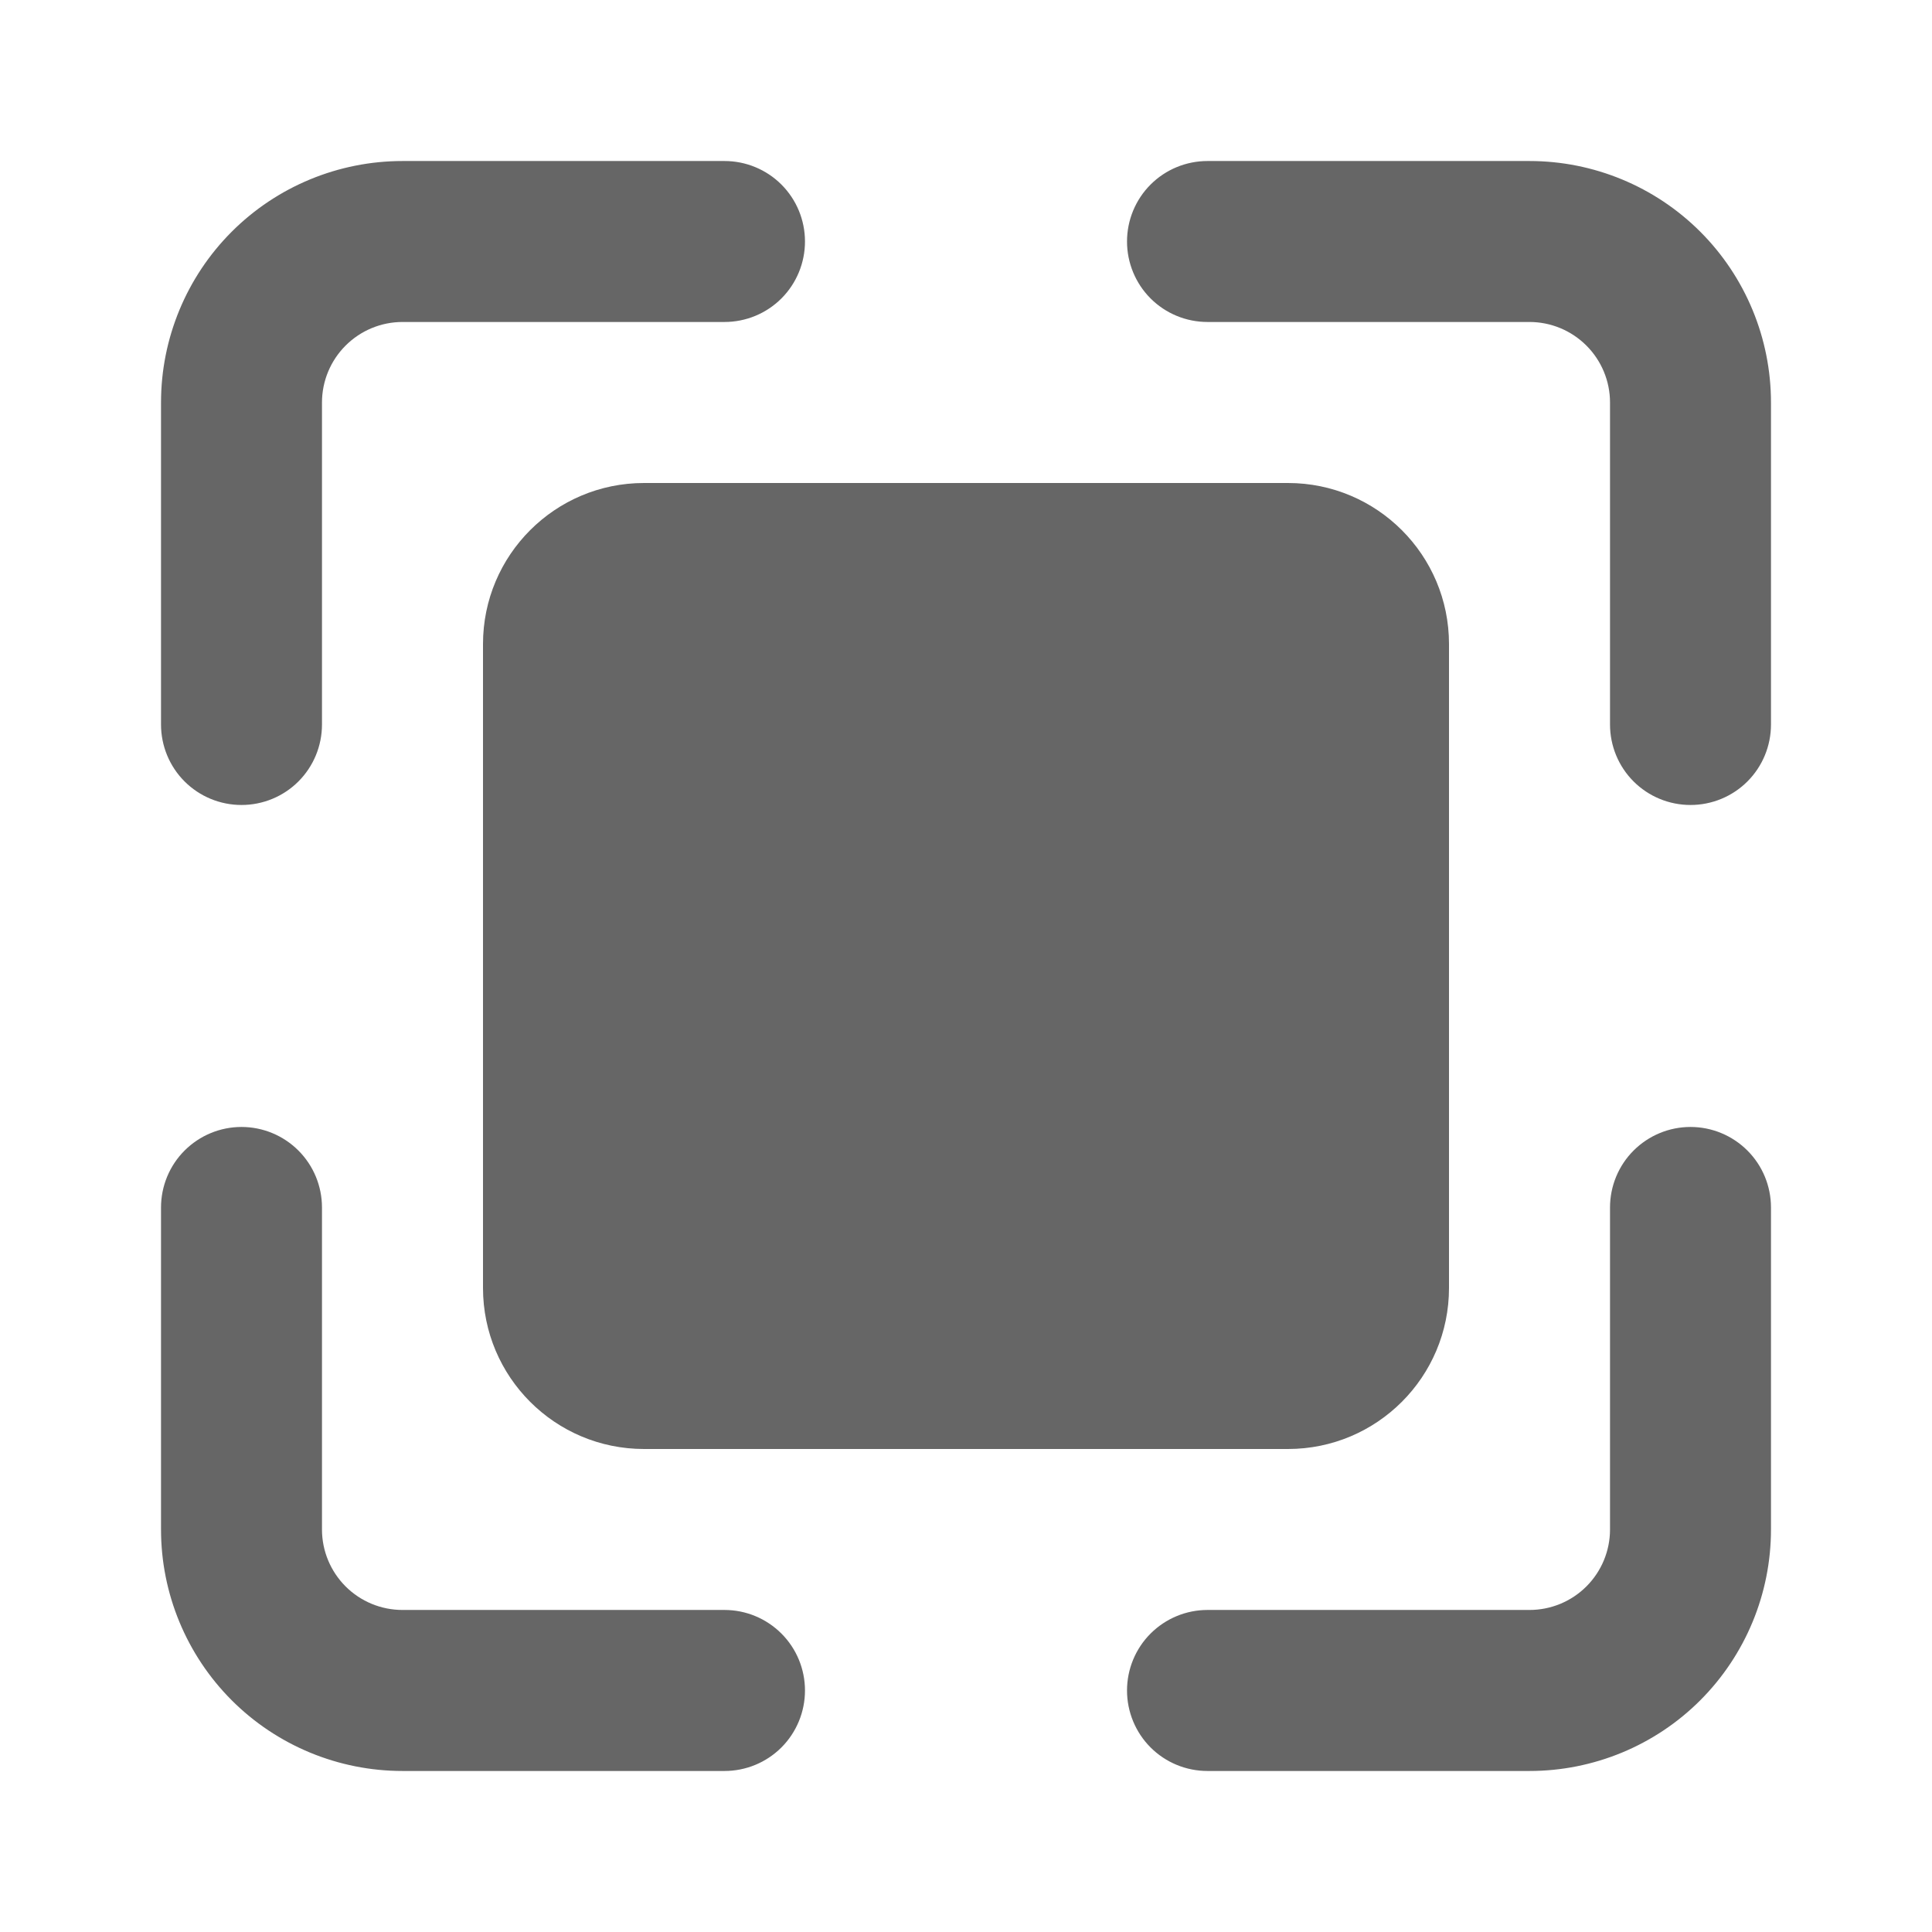
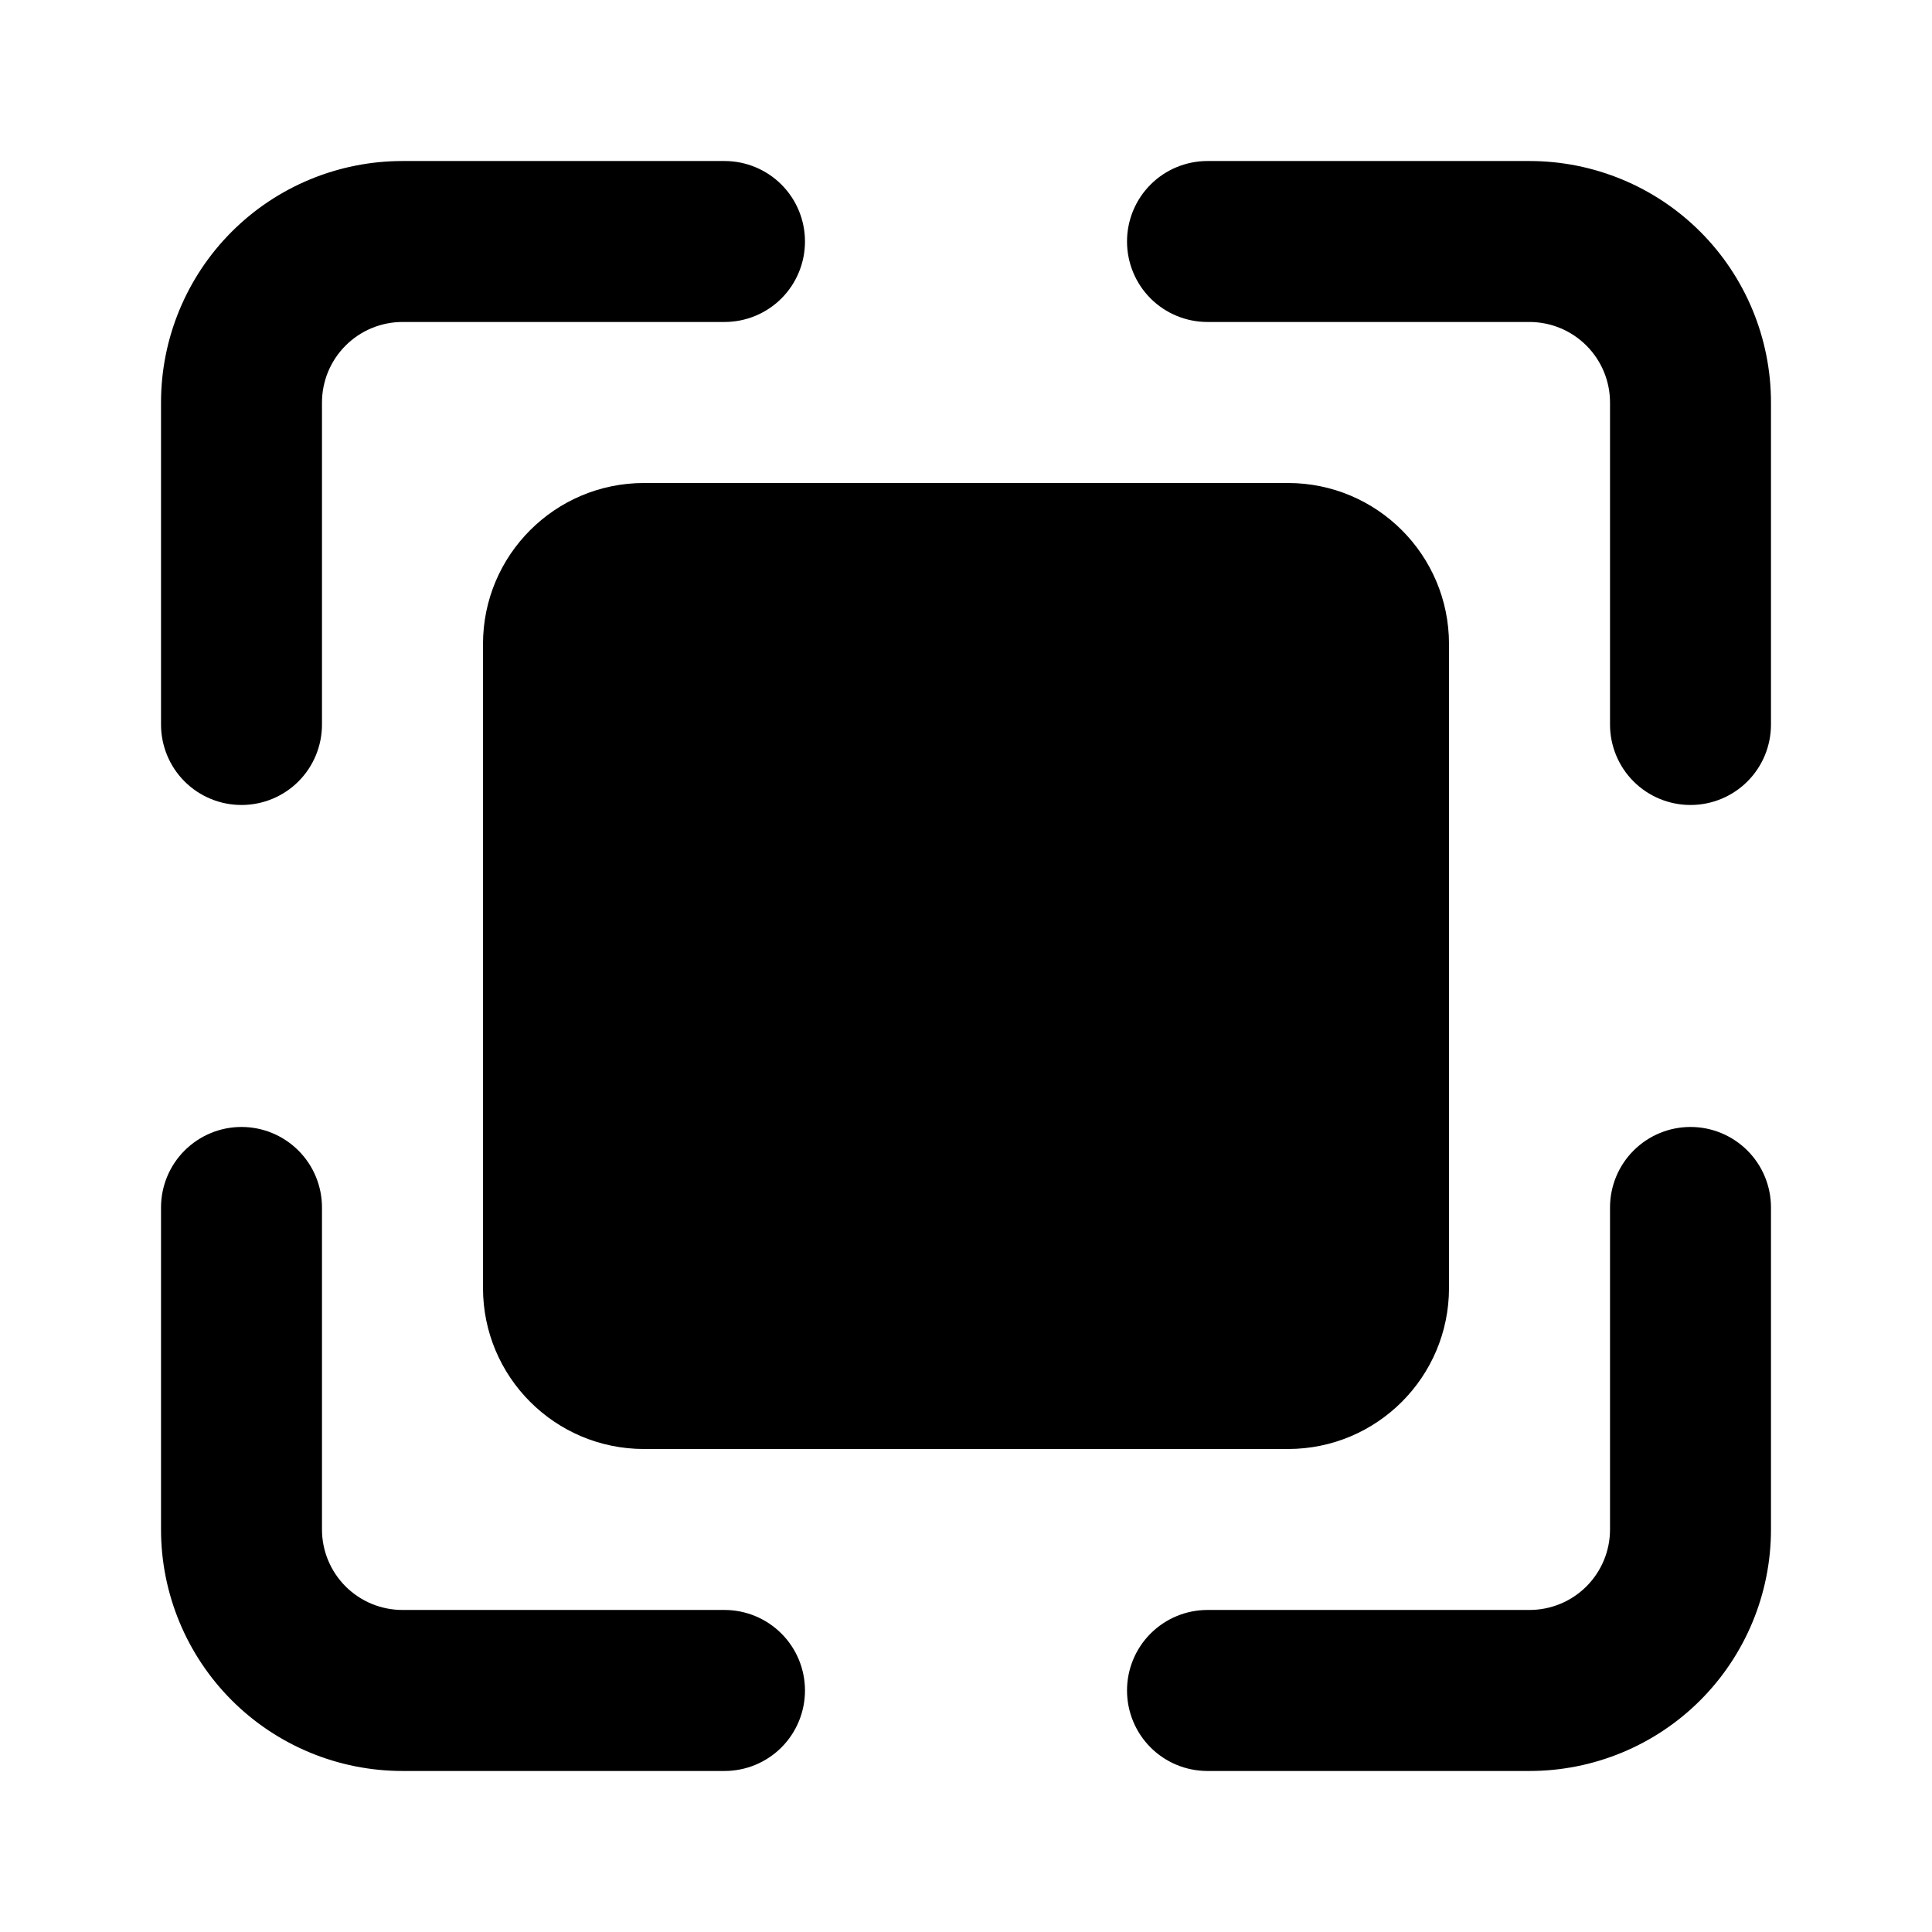
<svg xmlns="http://www.w3.org/2000/svg" width="32" height="32" viewBox="0 0 32 32" fill="currentColor">
-   <path d="M4 13.333C4.354 13.333 4.693 13.193 4.943 12.943C5.193 12.693 5.333 12.354 5.333 12V6.667C5.333 6.313 5.474 5.974 5.724 5.724C5.974 5.474 6.313 5.333 6.667 5.333H12C12.354 5.333 12.693 5.193 12.943 4.943C13.193 4.693 13.333 4.353 13.333 4C13.333 3.646 13.193 3.307 12.943 3.057C12.693 2.807 12.354 2.667 12 2.667H6.667C5.606 2.667 4.588 3.088 3.838 3.838C3.088 4.588 2.667 5.606 2.667 6.667V12C2.667 12.354 2.807 12.693 3.057 12.943C3.307 13.193 3.646 13.333 4 13.333Z" fill="#666666" />
-   <path d="M25.333 2.667H20C19.646 2.667 19.307 2.807 19.057 3.057C18.807 3.307 18.667 3.646 18.667 4C18.667 4.353 18.807 4.693 19.057 4.943C19.307 5.193 19.646 5.333 20 5.333H25.333C25.687 5.333 26.026 5.474 26.276 5.724C26.526 5.974 26.667 6.313 26.667 6.667V12C26.667 12.354 26.807 12.693 27.057 12.943C27.307 13.193 27.646 13.333 28 13.333C28.354 13.333 28.693 13.193 28.943 12.943C29.193 12.693 29.333 12.354 29.333 12V6.667C29.333 5.606 28.912 4.588 28.162 3.838C27.412 3.088 26.394 2.667 25.333 2.667Z" fill="#666666" />
-   <path d="M28 18.666C27.646 18.666 27.307 18.807 27.057 19.057C26.807 19.307 26.667 19.646 26.667 20V25.333C26.667 25.687 26.526 26.026 26.276 26.276C26.026 26.526 25.687 26.666 25.333 26.666H20C19.646 26.666 19.307 26.807 19.057 27.057C18.807 27.307 18.667 27.646 18.667 28C18.667 28.353 18.807 28.693 19.057 28.943C19.307 29.193 19.646 29.333 20 29.333H25.333C26.394 29.333 27.412 28.912 28.162 28.162C28.912 27.411 29.333 26.394 29.333 25.333V20C29.333 19.646 29.193 19.307 28.943 19.057C28.693 18.807 28.354 18.666 28 18.666Z" fill="#666666" />
-   <path d="M12 26.666H6.667C6.313 26.666 5.974 26.526 5.724 26.276C5.474 26.026 5.333 25.687 5.333 25.333V20C5.333 19.646 5.193 19.307 4.943 19.057C4.693 18.807 4.354 18.666 4 18.666C3.646 18.666 3.307 18.807 3.057 19.057C2.807 19.307 2.667 19.646 2.667 20V25.333C2.667 26.394 3.088 27.411 3.838 28.162C4.588 28.912 5.606 29.333 6.667 29.333H12C12.354 29.333 12.693 29.193 12.943 28.943C13.193 28.693 13.333 28.353 13.333 28C13.333 27.646 13.193 27.307 12.943 27.057C12.693 26.807 12.354 26.666 12 26.666Z" fill="#666666" />
-   <path d="M21.333 8H10.667C9.194 8 8 9.194 8 10.667V21.333C8 22.806 9.194 24 10.667 24H21.333C22.806 24 24 22.806 24 21.333V10.667C24 9.194 22.806 8 21.333 8Z" fill="#666666" />
+   <path d="M4 13.333C4.354 13.333 4.693 13.193 4.943 12.943C5.193 12.693 5.333 12.354 5.333 12V6.667C5.333 6.313 5.474 5.974 5.724 5.724C5.974 5.474 6.313 5.333 6.667 5.333H12C12.354 5.333 12.693 5.193 12.943 4.943C13.193 4.693 13.333 4.353 13.333 4C13.333 3.646 13.193 3.307 12.943 3.057C12.693 2.807 12.354 2.667 12 2.667H6.667C5.606 2.667 4.588 3.088 3.838 3.838C3.088 4.588 2.667 5.606 2.667 6.667V12C2.667 12.354 2.807 12.693 3.057 12.943C3.307 13.193 3.646 13.333 4 13.333Z" />
+   <path d="M25.333 2.667H20C19.646 2.667 19.307 2.807 19.057 3.057C18.807 3.307 18.667 3.646 18.667 4C18.667 4.353 18.807 4.693 19.057 4.943C19.307 5.193 19.646 5.333 20 5.333H25.333C25.687 5.333 26.026 5.474 26.276 5.724C26.526 5.974 26.667 6.313 26.667 6.667V12C26.667 12.354 26.807 12.693 27.057 12.943C27.307 13.193 27.646 13.333 28 13.333C28.354 13.333 28.693 13.193 28.943 12.943C29.193 12.693 29.333 12.354 29.333 12V6.667C29.333 5.606 28.912 4.588 28.162 3.838C27.412 3.088 26.394 2.667 25.333 2.667Z" />
+   <path d="M28 18.666C27.646 18.666 27.307 18.807 27.057 19.057C26.807 19.307 26.667 19.646 26.667 20V25.333C26.667 25.687 26.526 26.026 26.276 26.276C26.026 26.526 25.687 26.666 25.333 26.666H20C19.646 26.666 19.307 26.807 19.057 27.057C18.807 27.307 18.667 27.646 18.667 28C18.667 28.353 18.807 28.693 19.057 28.943C19.307 29.193 19.646 29.333 20 29.333H25.333C26.394 29.333 27.412 28.912 28.162 28.162C28.912 27.411 29.333 26.394 29.333 25.333V20C29.333 19.646 29.193 19.307 28.943 19.057C28.693 18.807 28.354 18.666 28 18.666Z" />
+   <path d="M12 26.666H6.667C6.313 26.666 5.974 26.526 5.724 26.276C5.474 26.026 5.333 25.687 5.333 25.333V20C5.333 19.646 5.193 19.307 4.943 19.057C4.693 18.807 4.354 18.666 4 18.666C3.646 18.666 3.307 18.807 3.057 19.057C2.807 19.307 2.667 19.646 2.667 20V25.333C2.667 26.394 3.088 27.411 3.838 28.162C4.588 28.912 5.606 29.333 6.667 29.333H12C12.354 29.333 12.693 29.193 12.943 28.943C13.193 28.693 13.333 28.353 13.333 28C13.333 27.646 13.193 27.307 12.943 27.057C12.693 26.807 12.354 26.666 12 26.666Z" />
+   <path d="M21.333 8H10.667C9.194 8 8 9.194 8 10.667V21.333C8 22.806 9.194 24 10.667 24H21.333C22.806 24 24 22.806 24 21.333V10.667C24 9.194 22.806 8 21.333 8Z" />
</svg>
